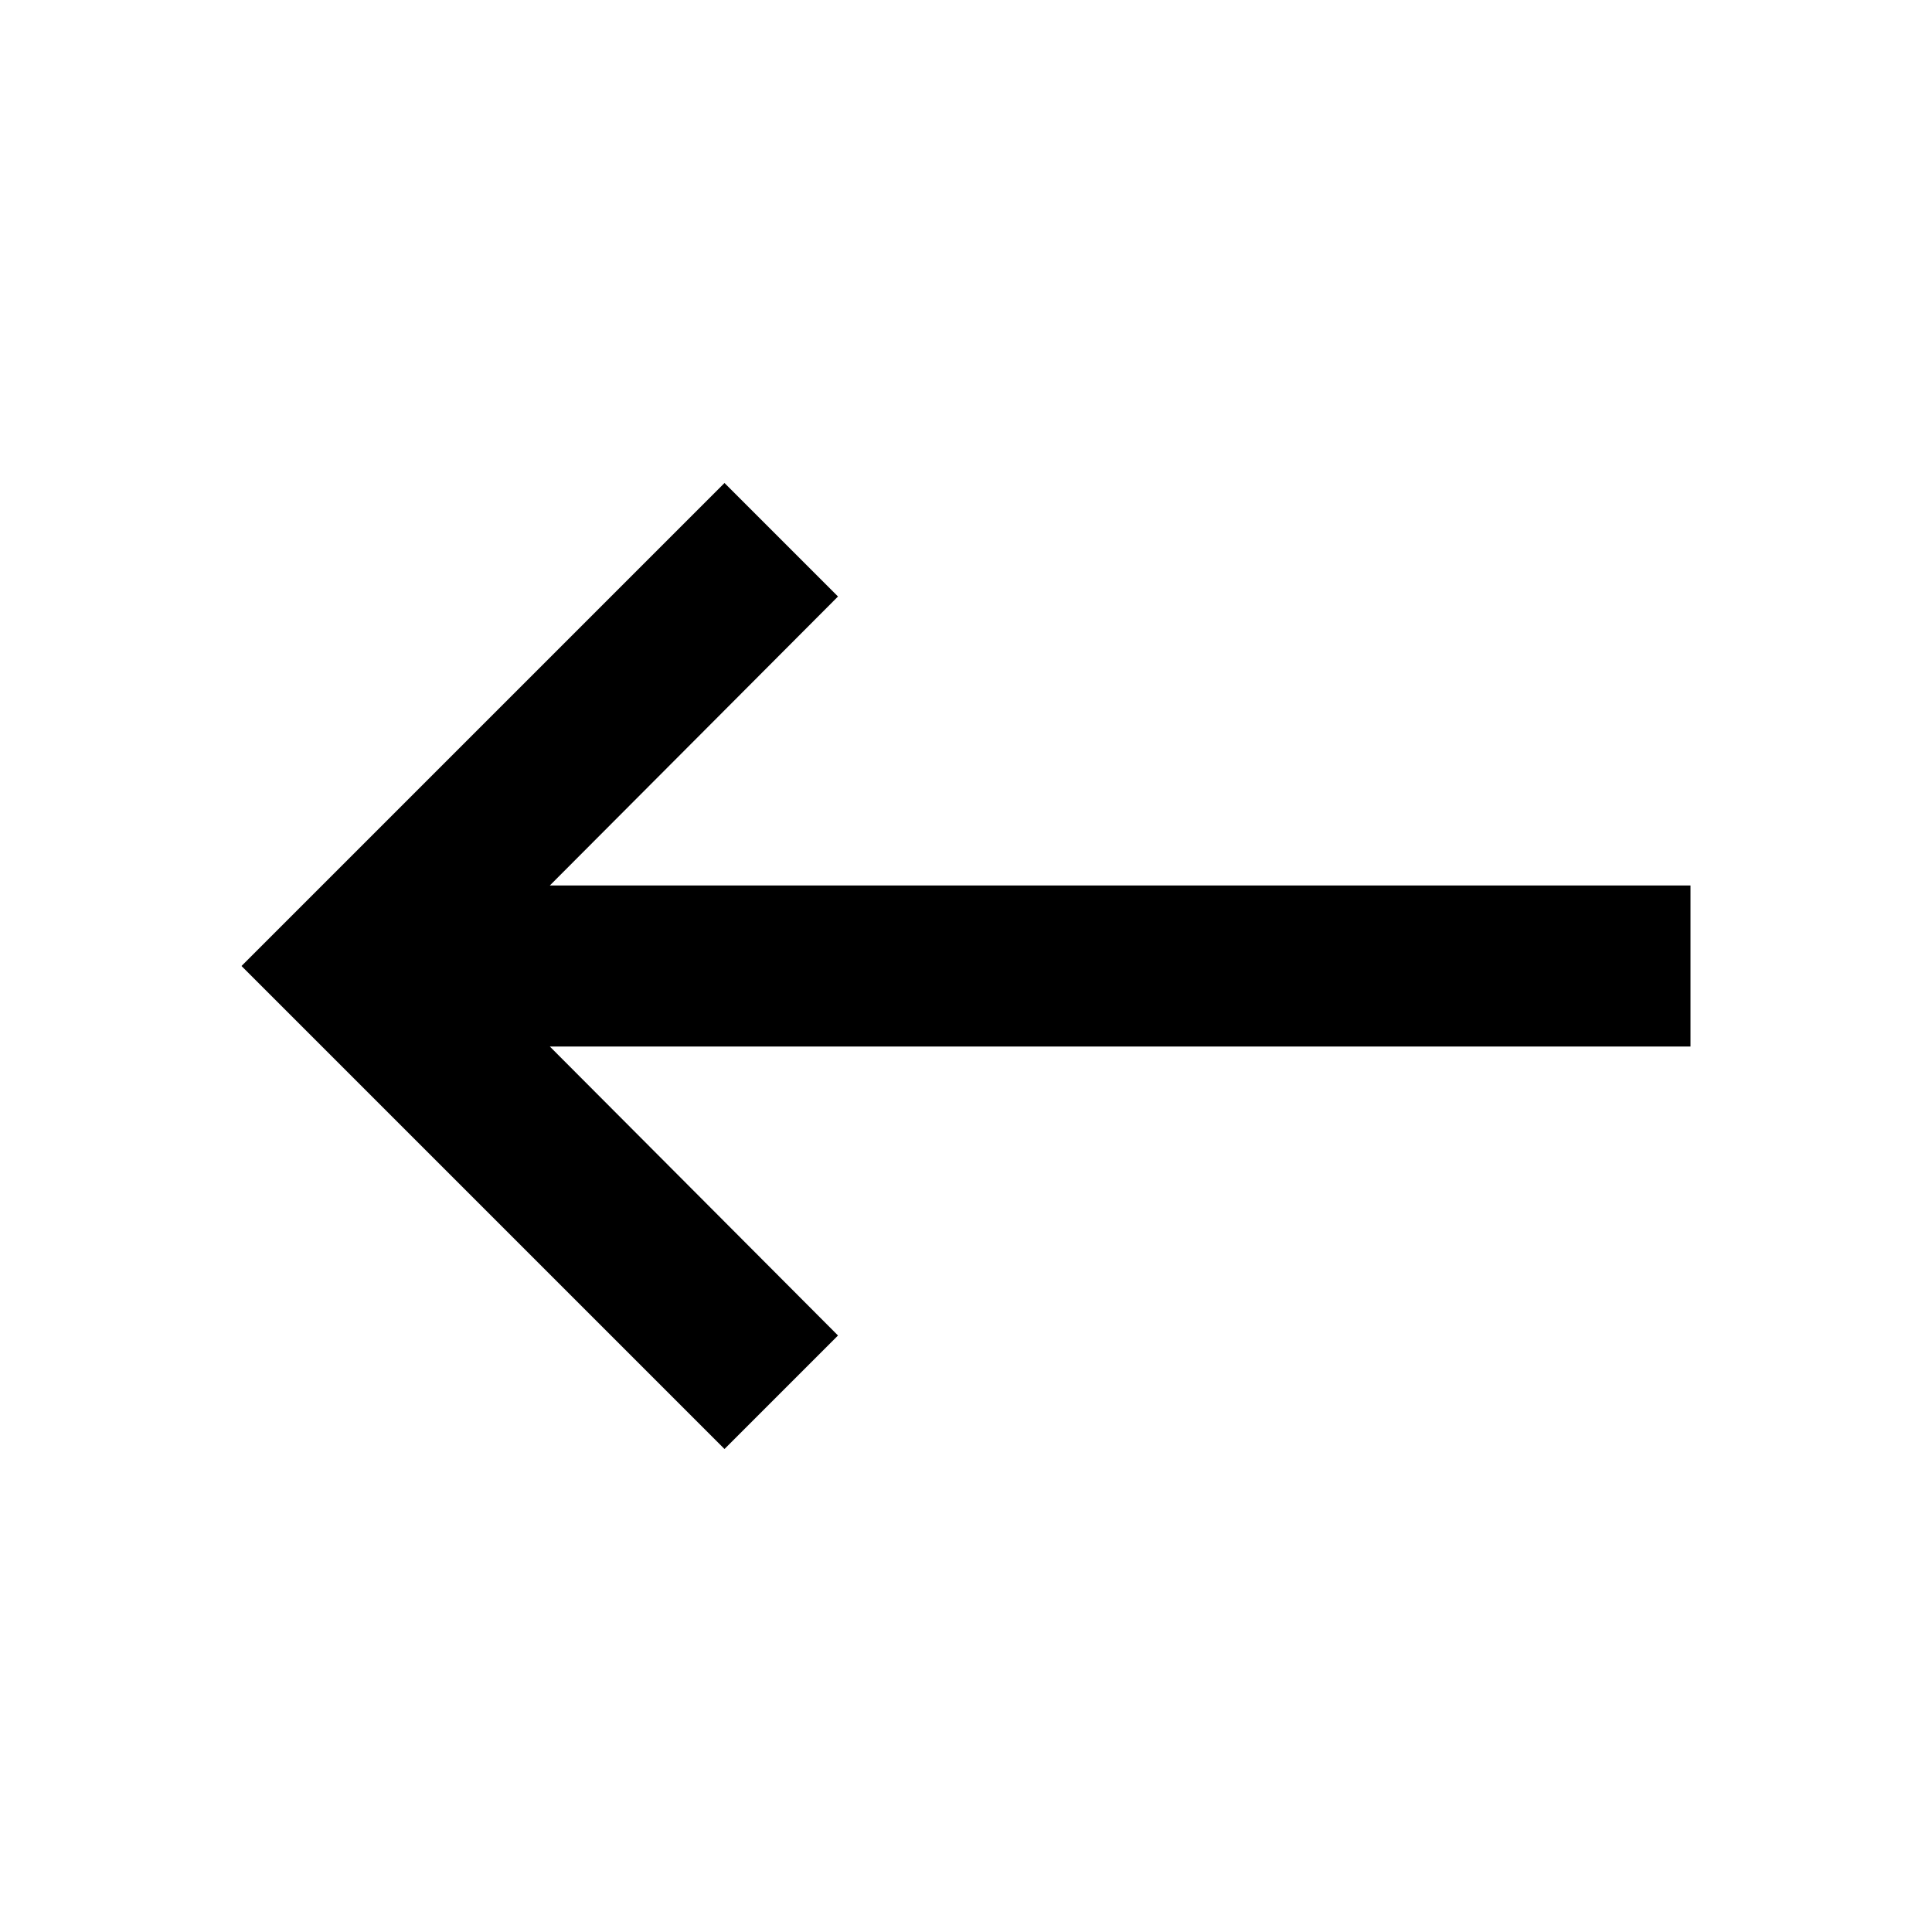
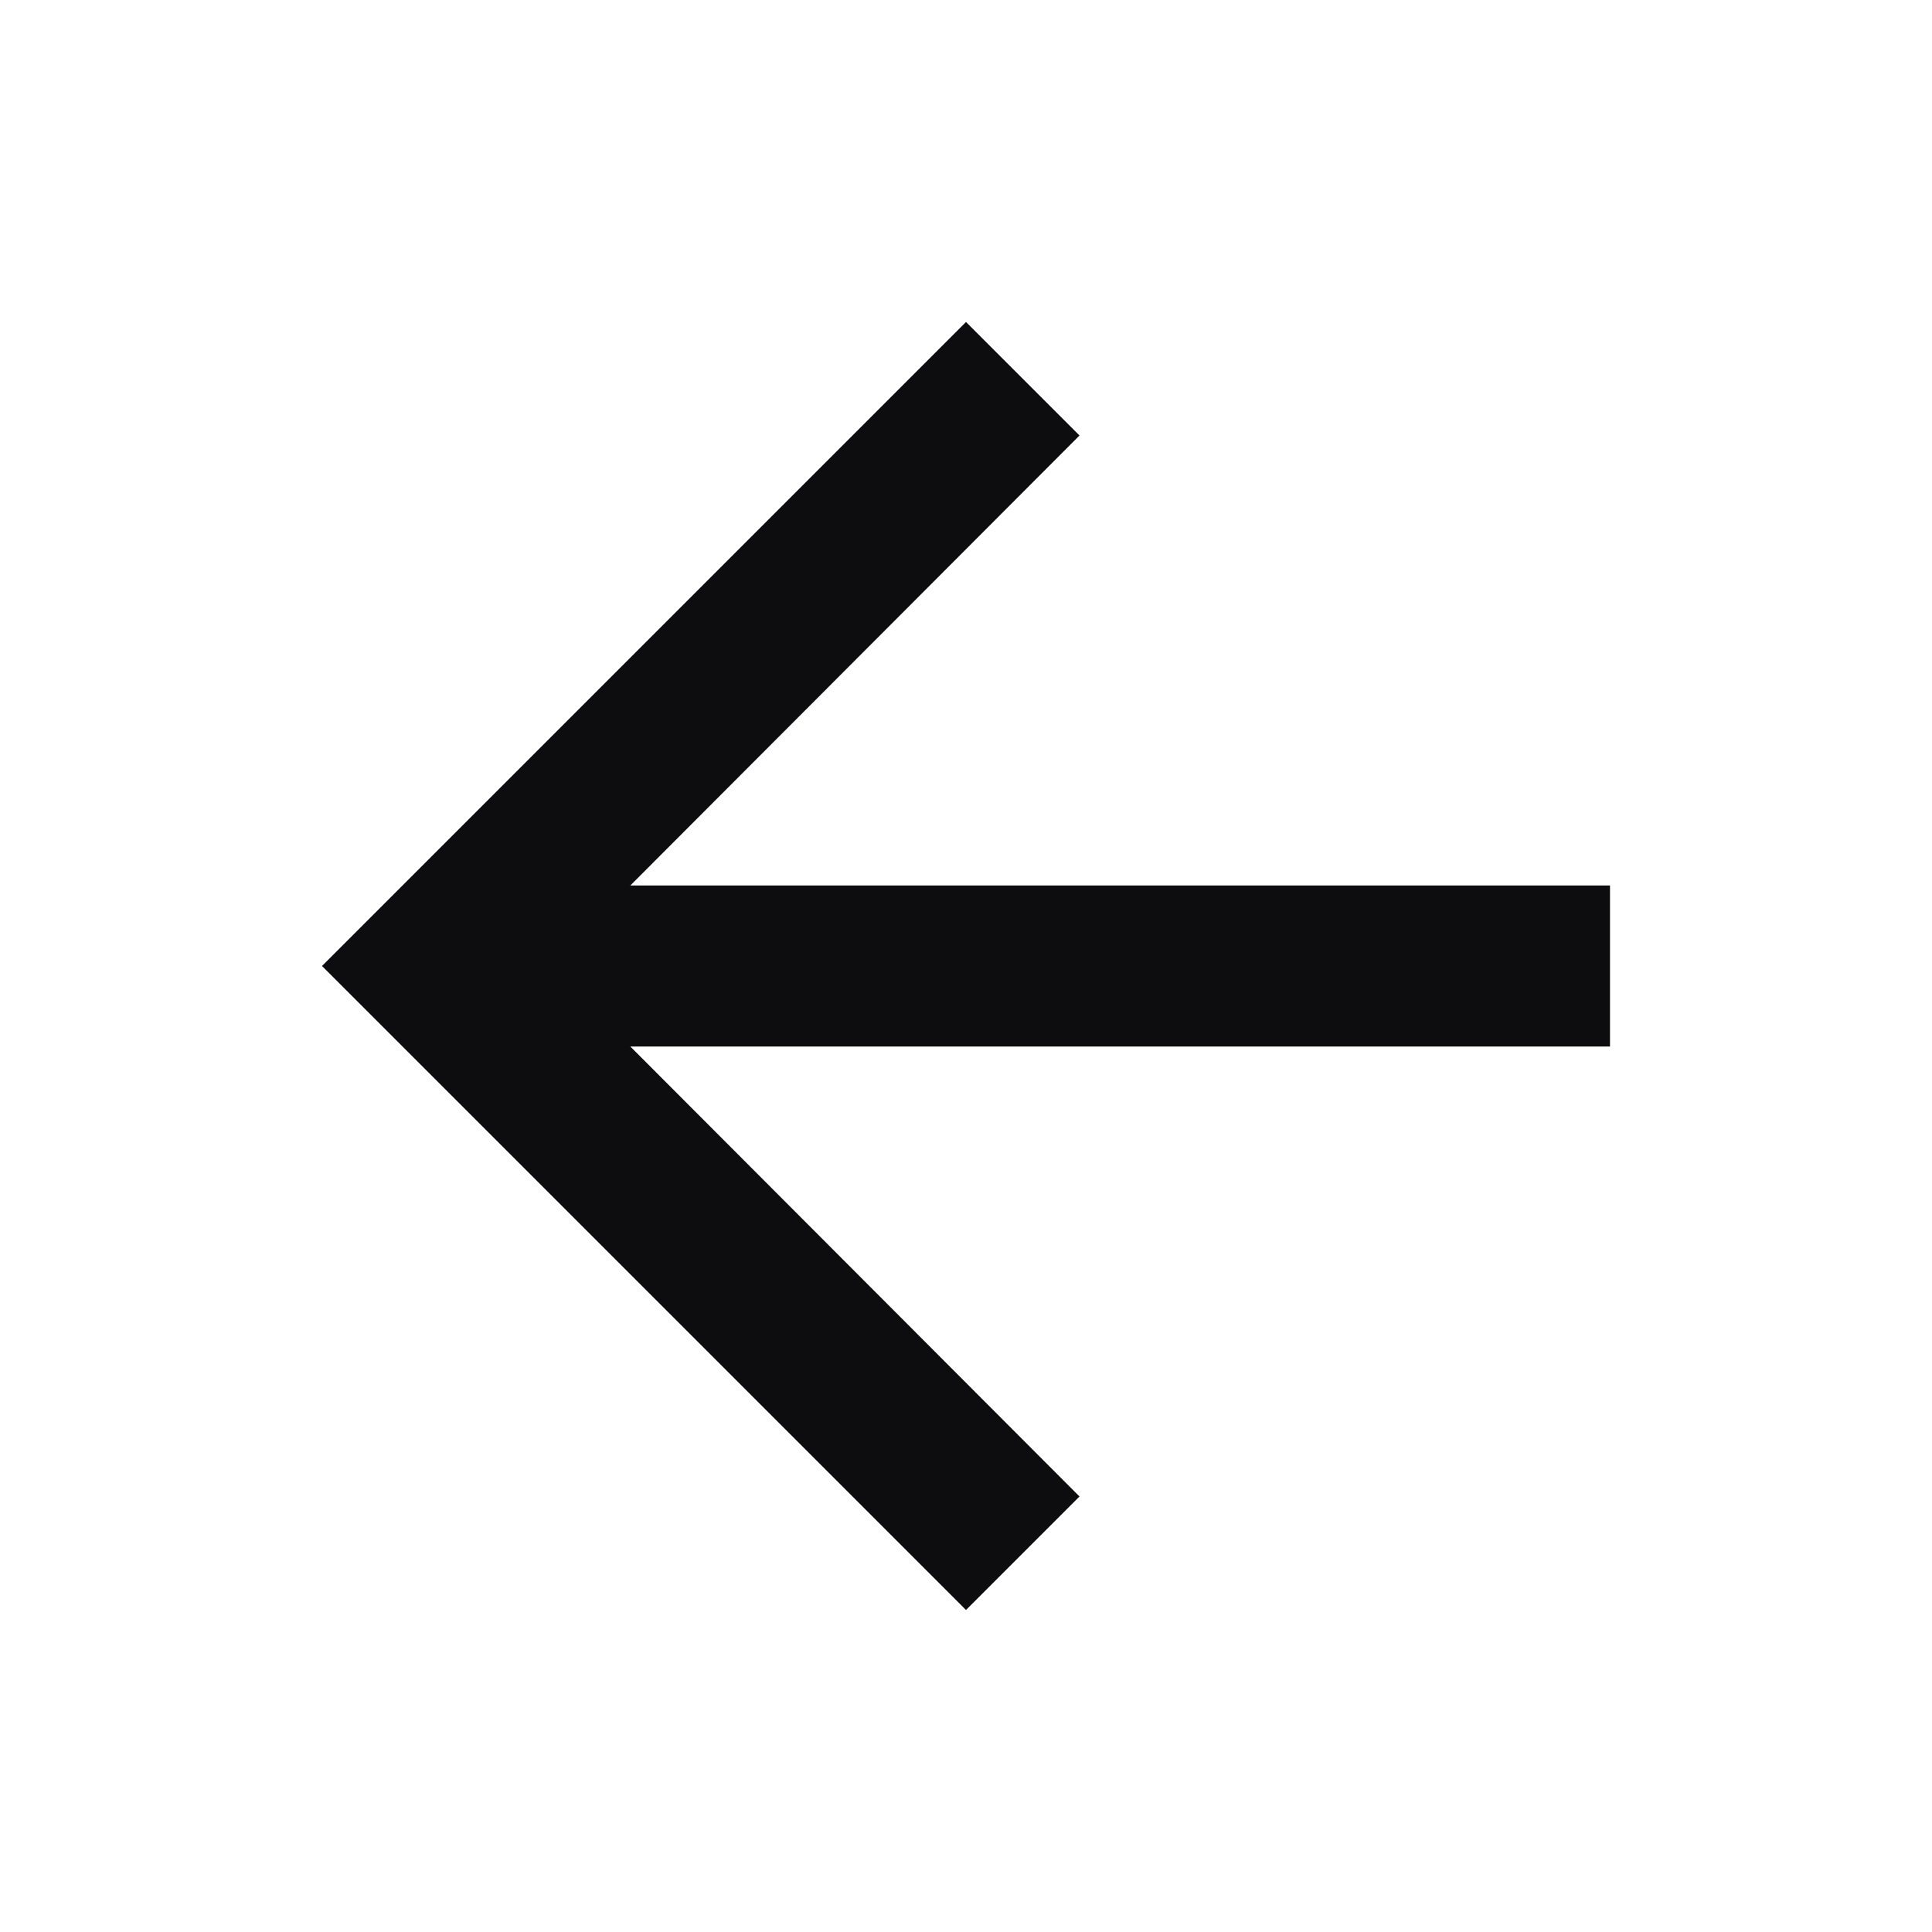
<svg aria-hidden="true" aria-label="Arrow Backwards" class="d-svg d-svg--system d-svg__arrowBackwards" viewBox="0 0 24 24">
-   <path d="M21 11H6.83l3.58-3.59L9 6l-6 6 6 6 1.41-1.41L6.83 13H21v-2z" />
+   <path d="M12 20l1.41-1.41L7.83 13H20v-2H7.83l5.58-5.59L12 4l-8 8 8 8z" fill="#0D0C0F" />
</svg>
